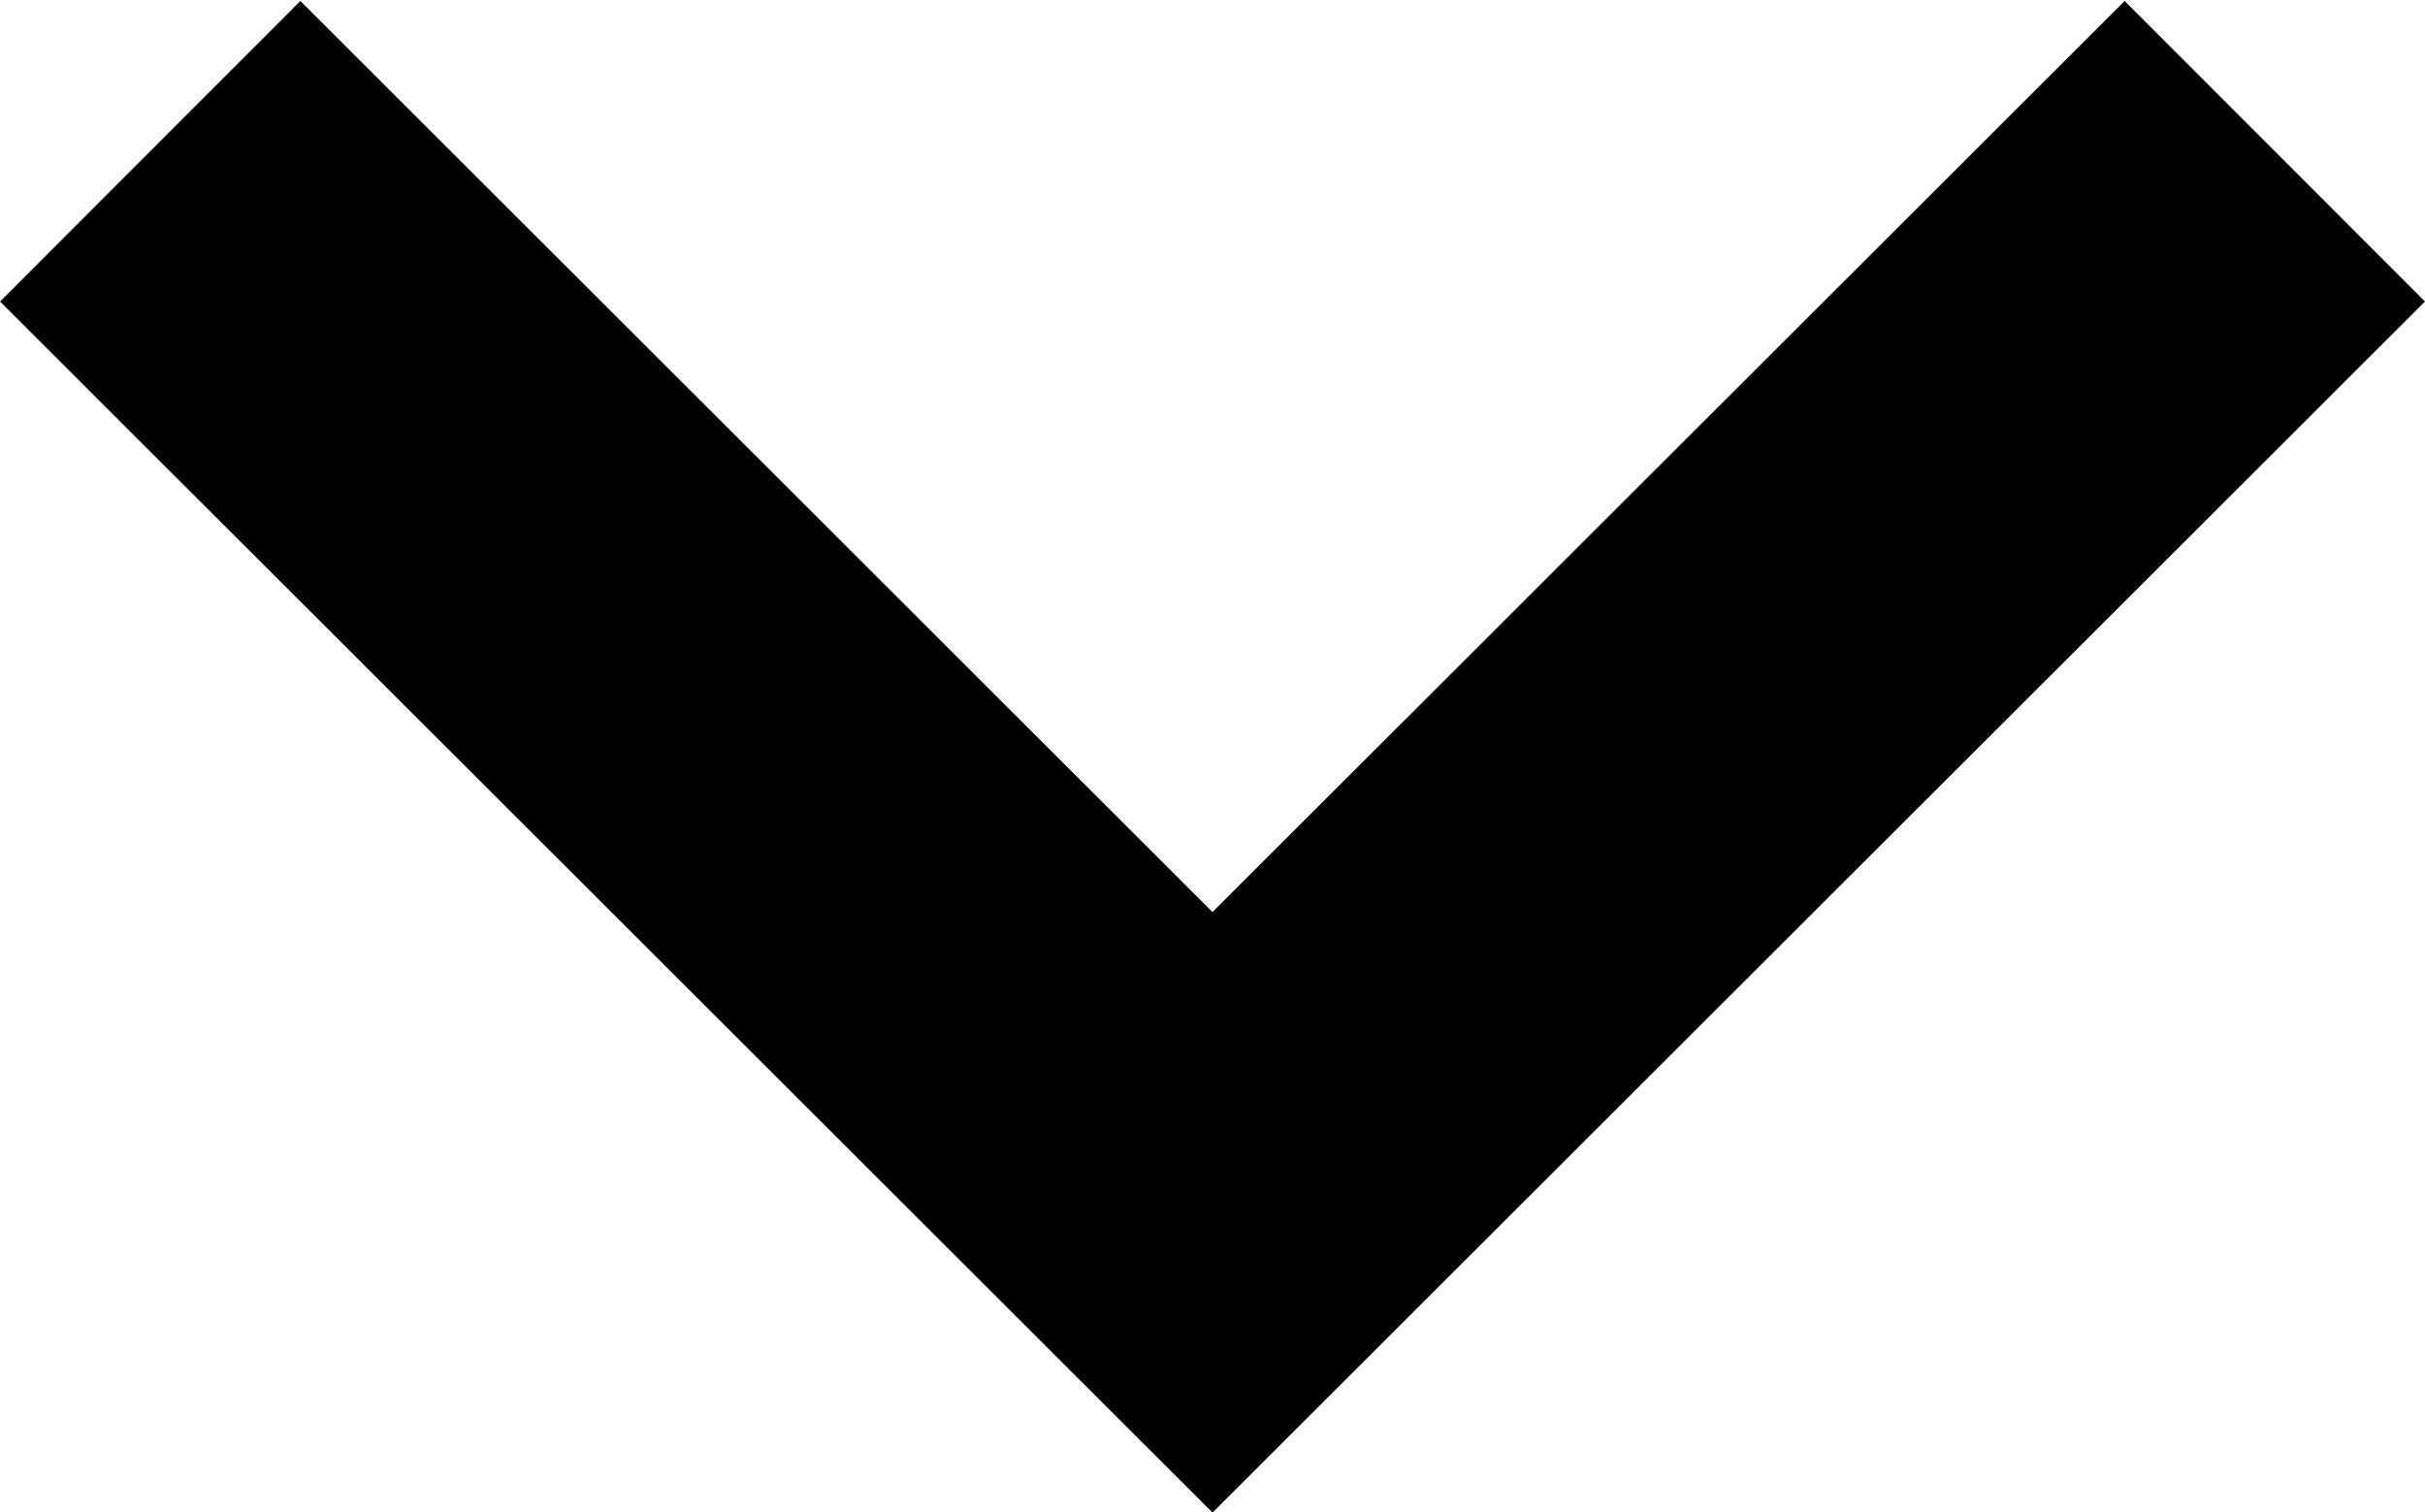
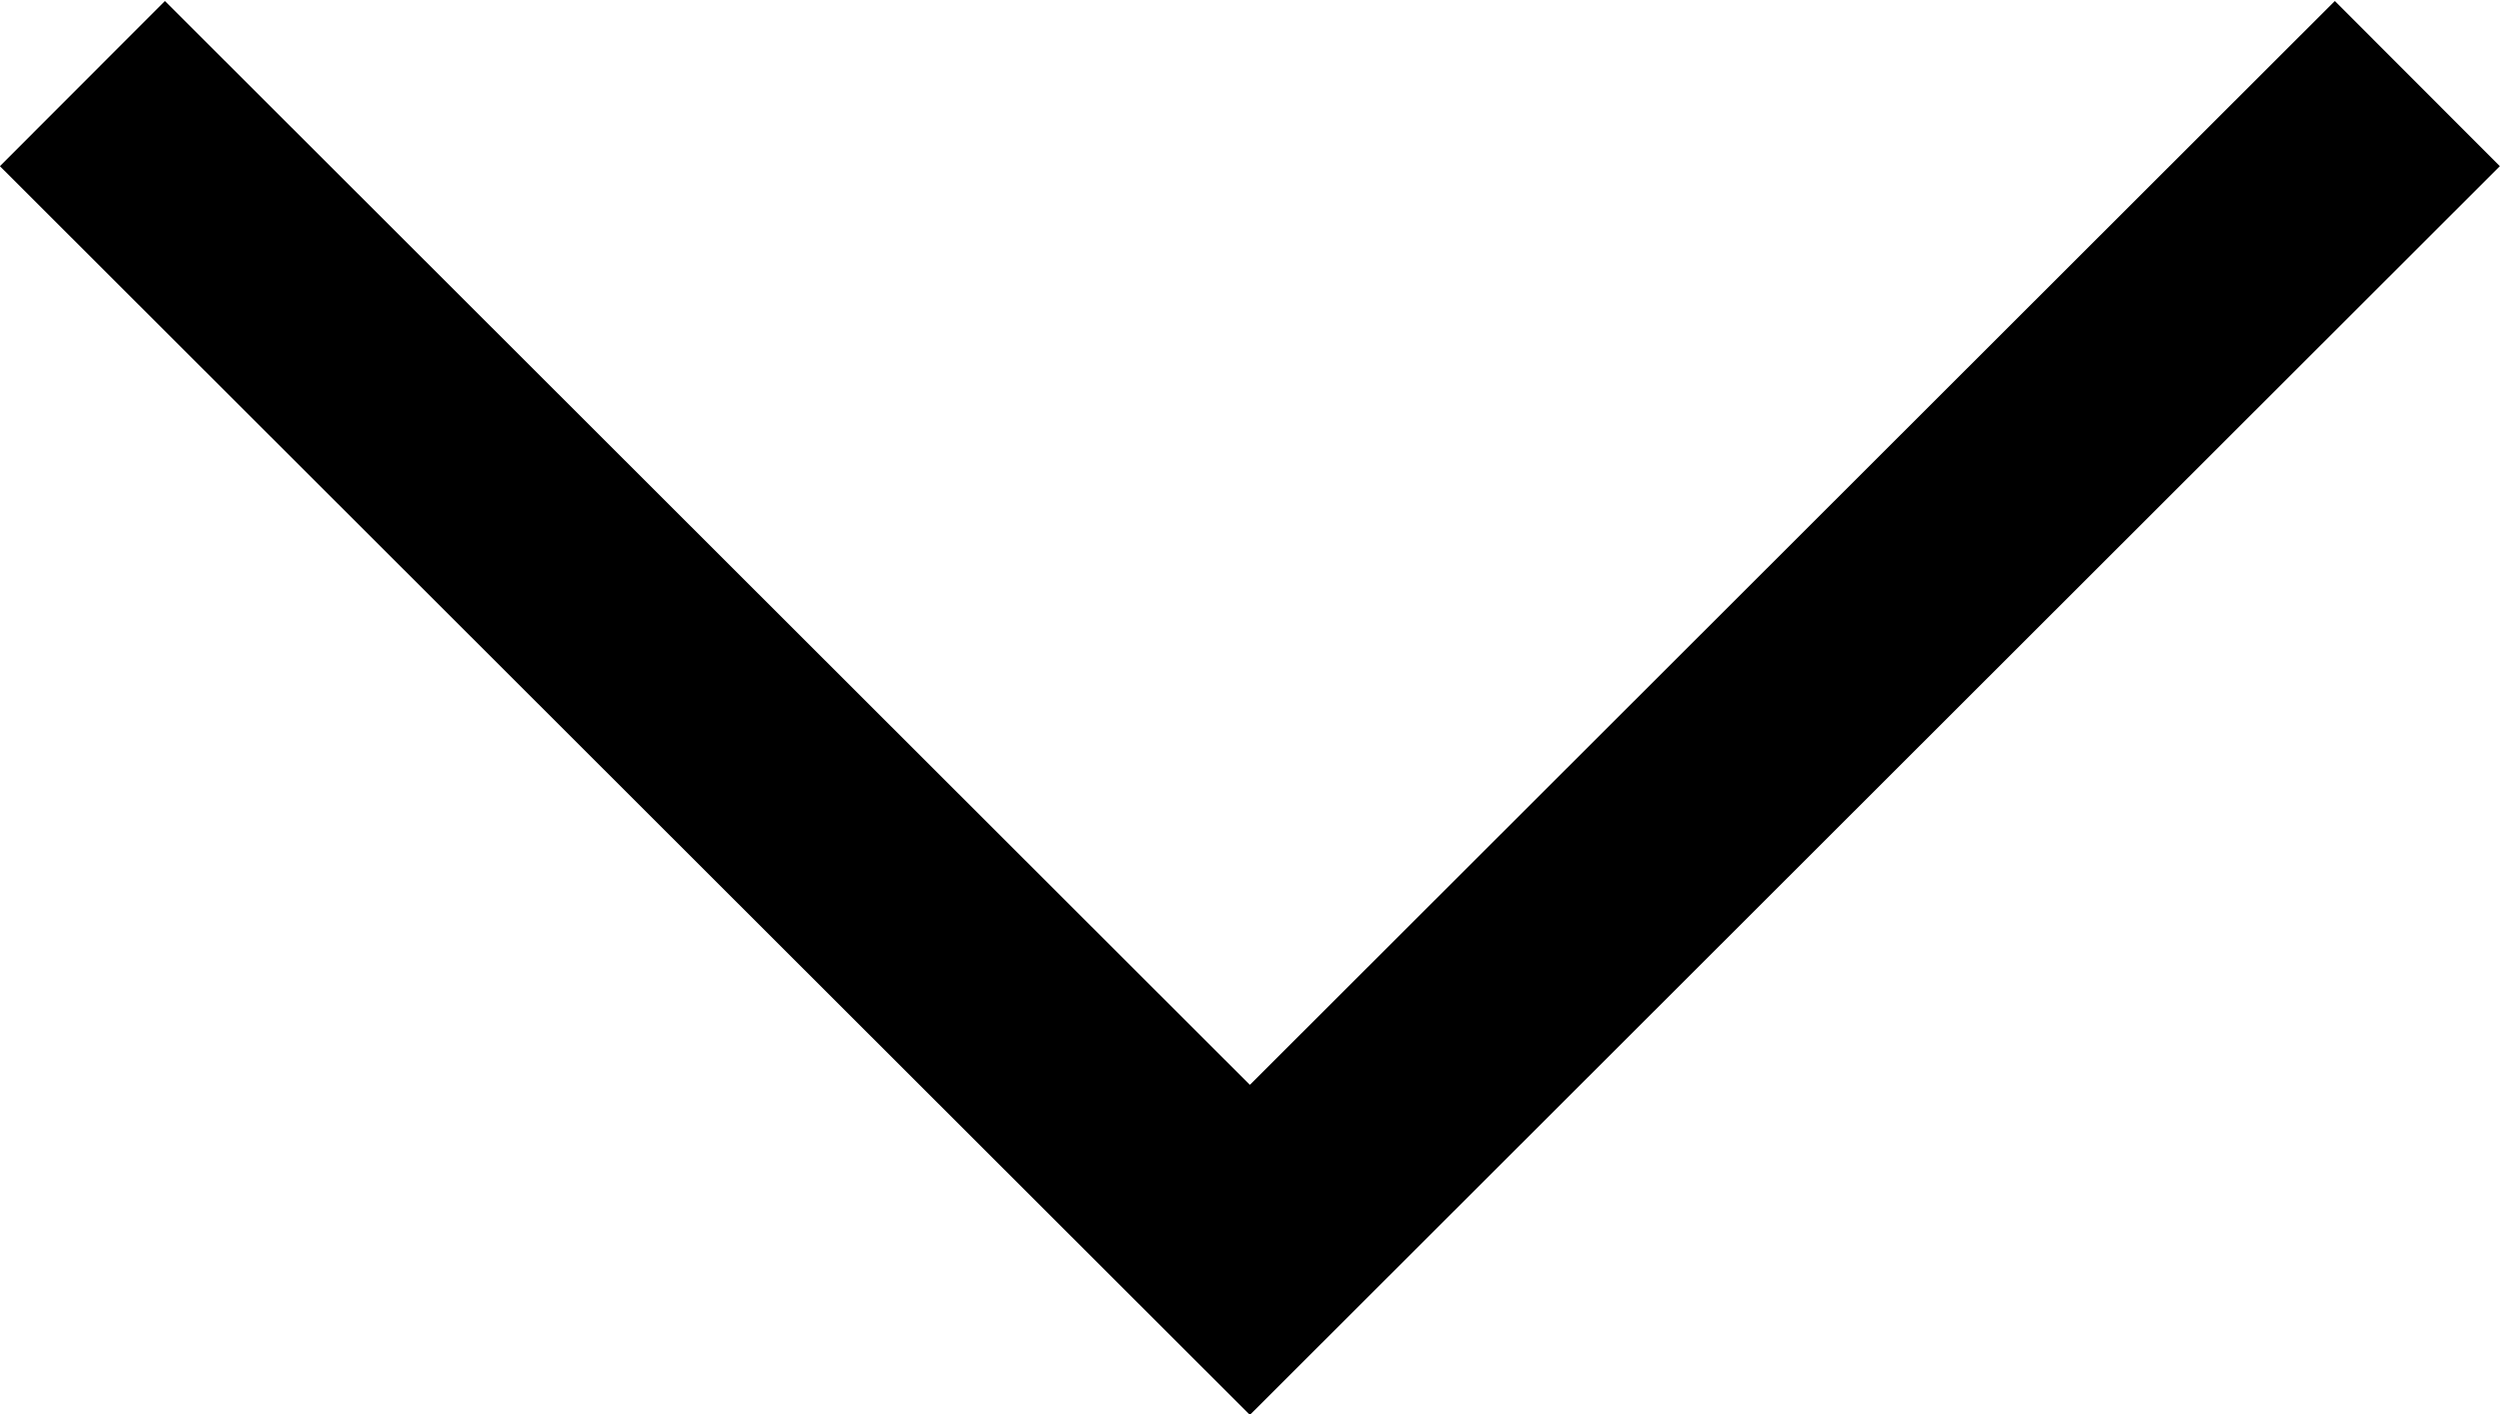
- <svg xmlns="http://www.w3.org/2000/svg" width="11.414" height="7.116" viewBox="0 0 11.414 7.116">
-   <path id="Caminho_9693" data-name="Caminho 9693" d="M1241.6,1050.51l-4.995-5,4.995-5" transform="translate(-1039.803 1242.312) rotate(-90)" fill="none" stroke="#000" stroke-width="2" />
+ <svg xmlns="http://www.w3.org/2000/svg" width="10.707" height="6.055" viewBox="0 0 10.707 6.055">
+   <path id="Caminho_9693" data-name="Caminho 9693" d="M1241.6,1050.51l-4.995-5,4.995-5" transform="translate(-1040.157 1241.958) rotate(-90)" fill="none" stroke="#000" stroke-width="1" />
</svg>
